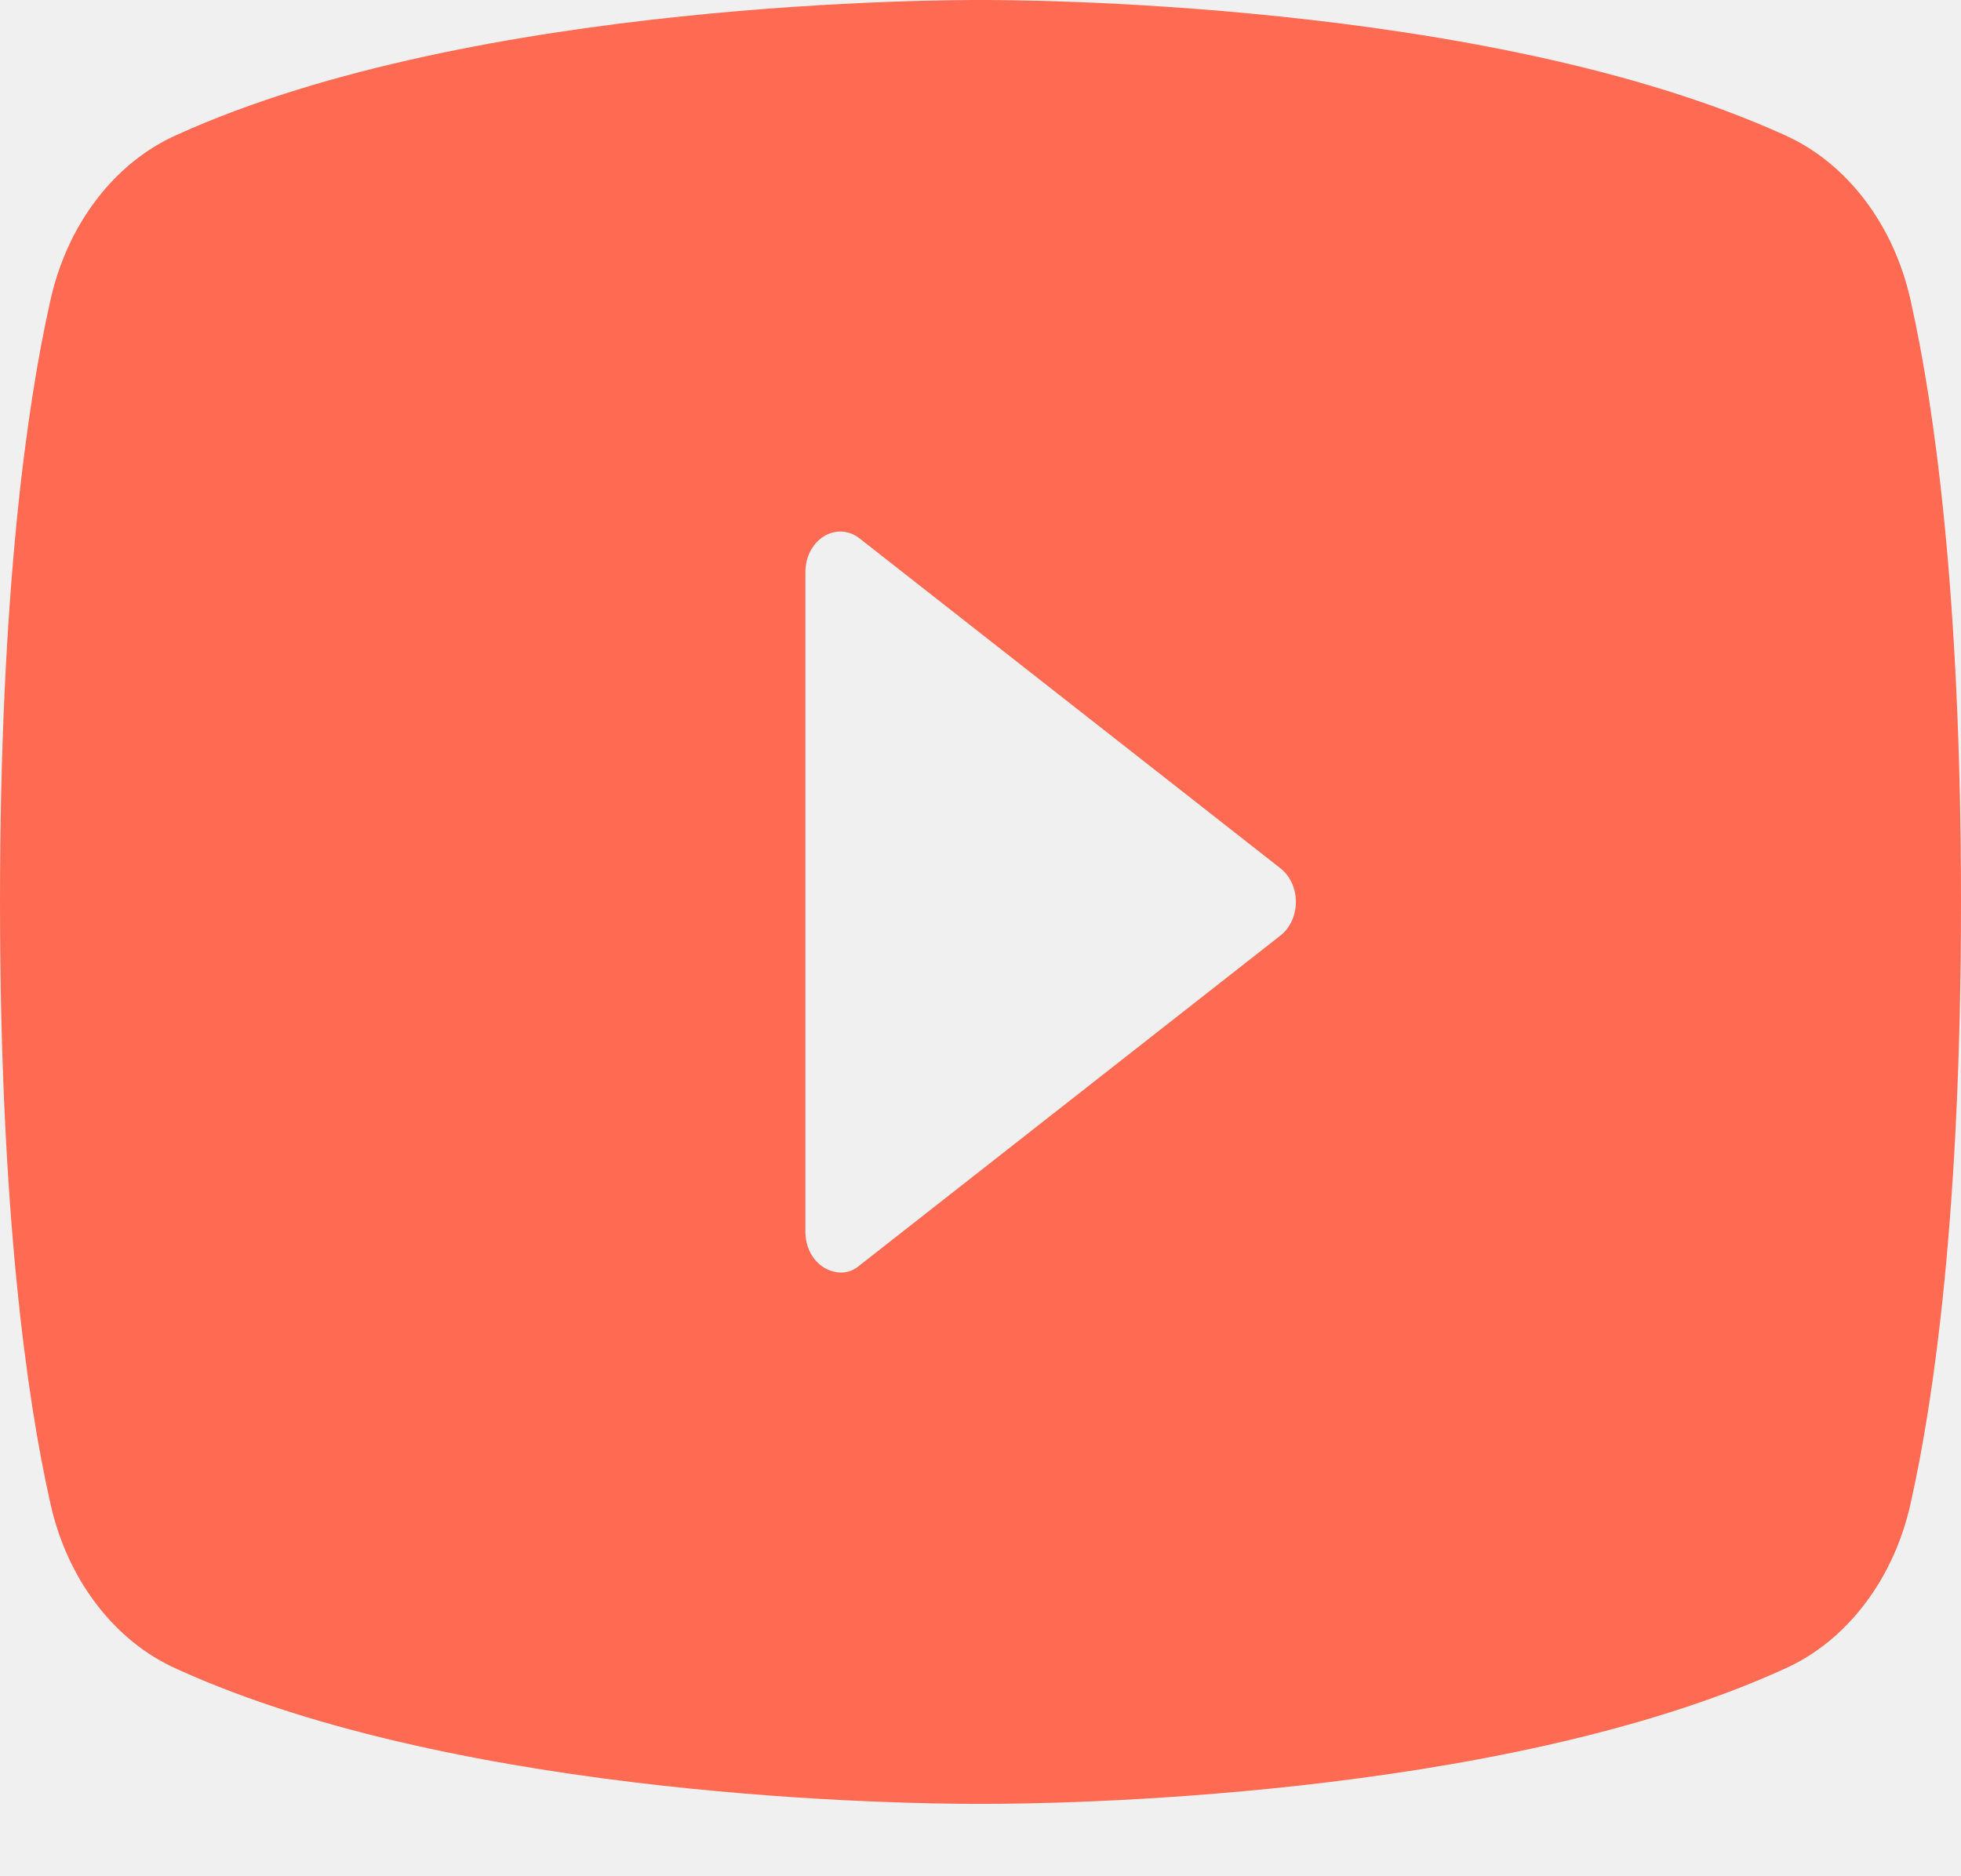
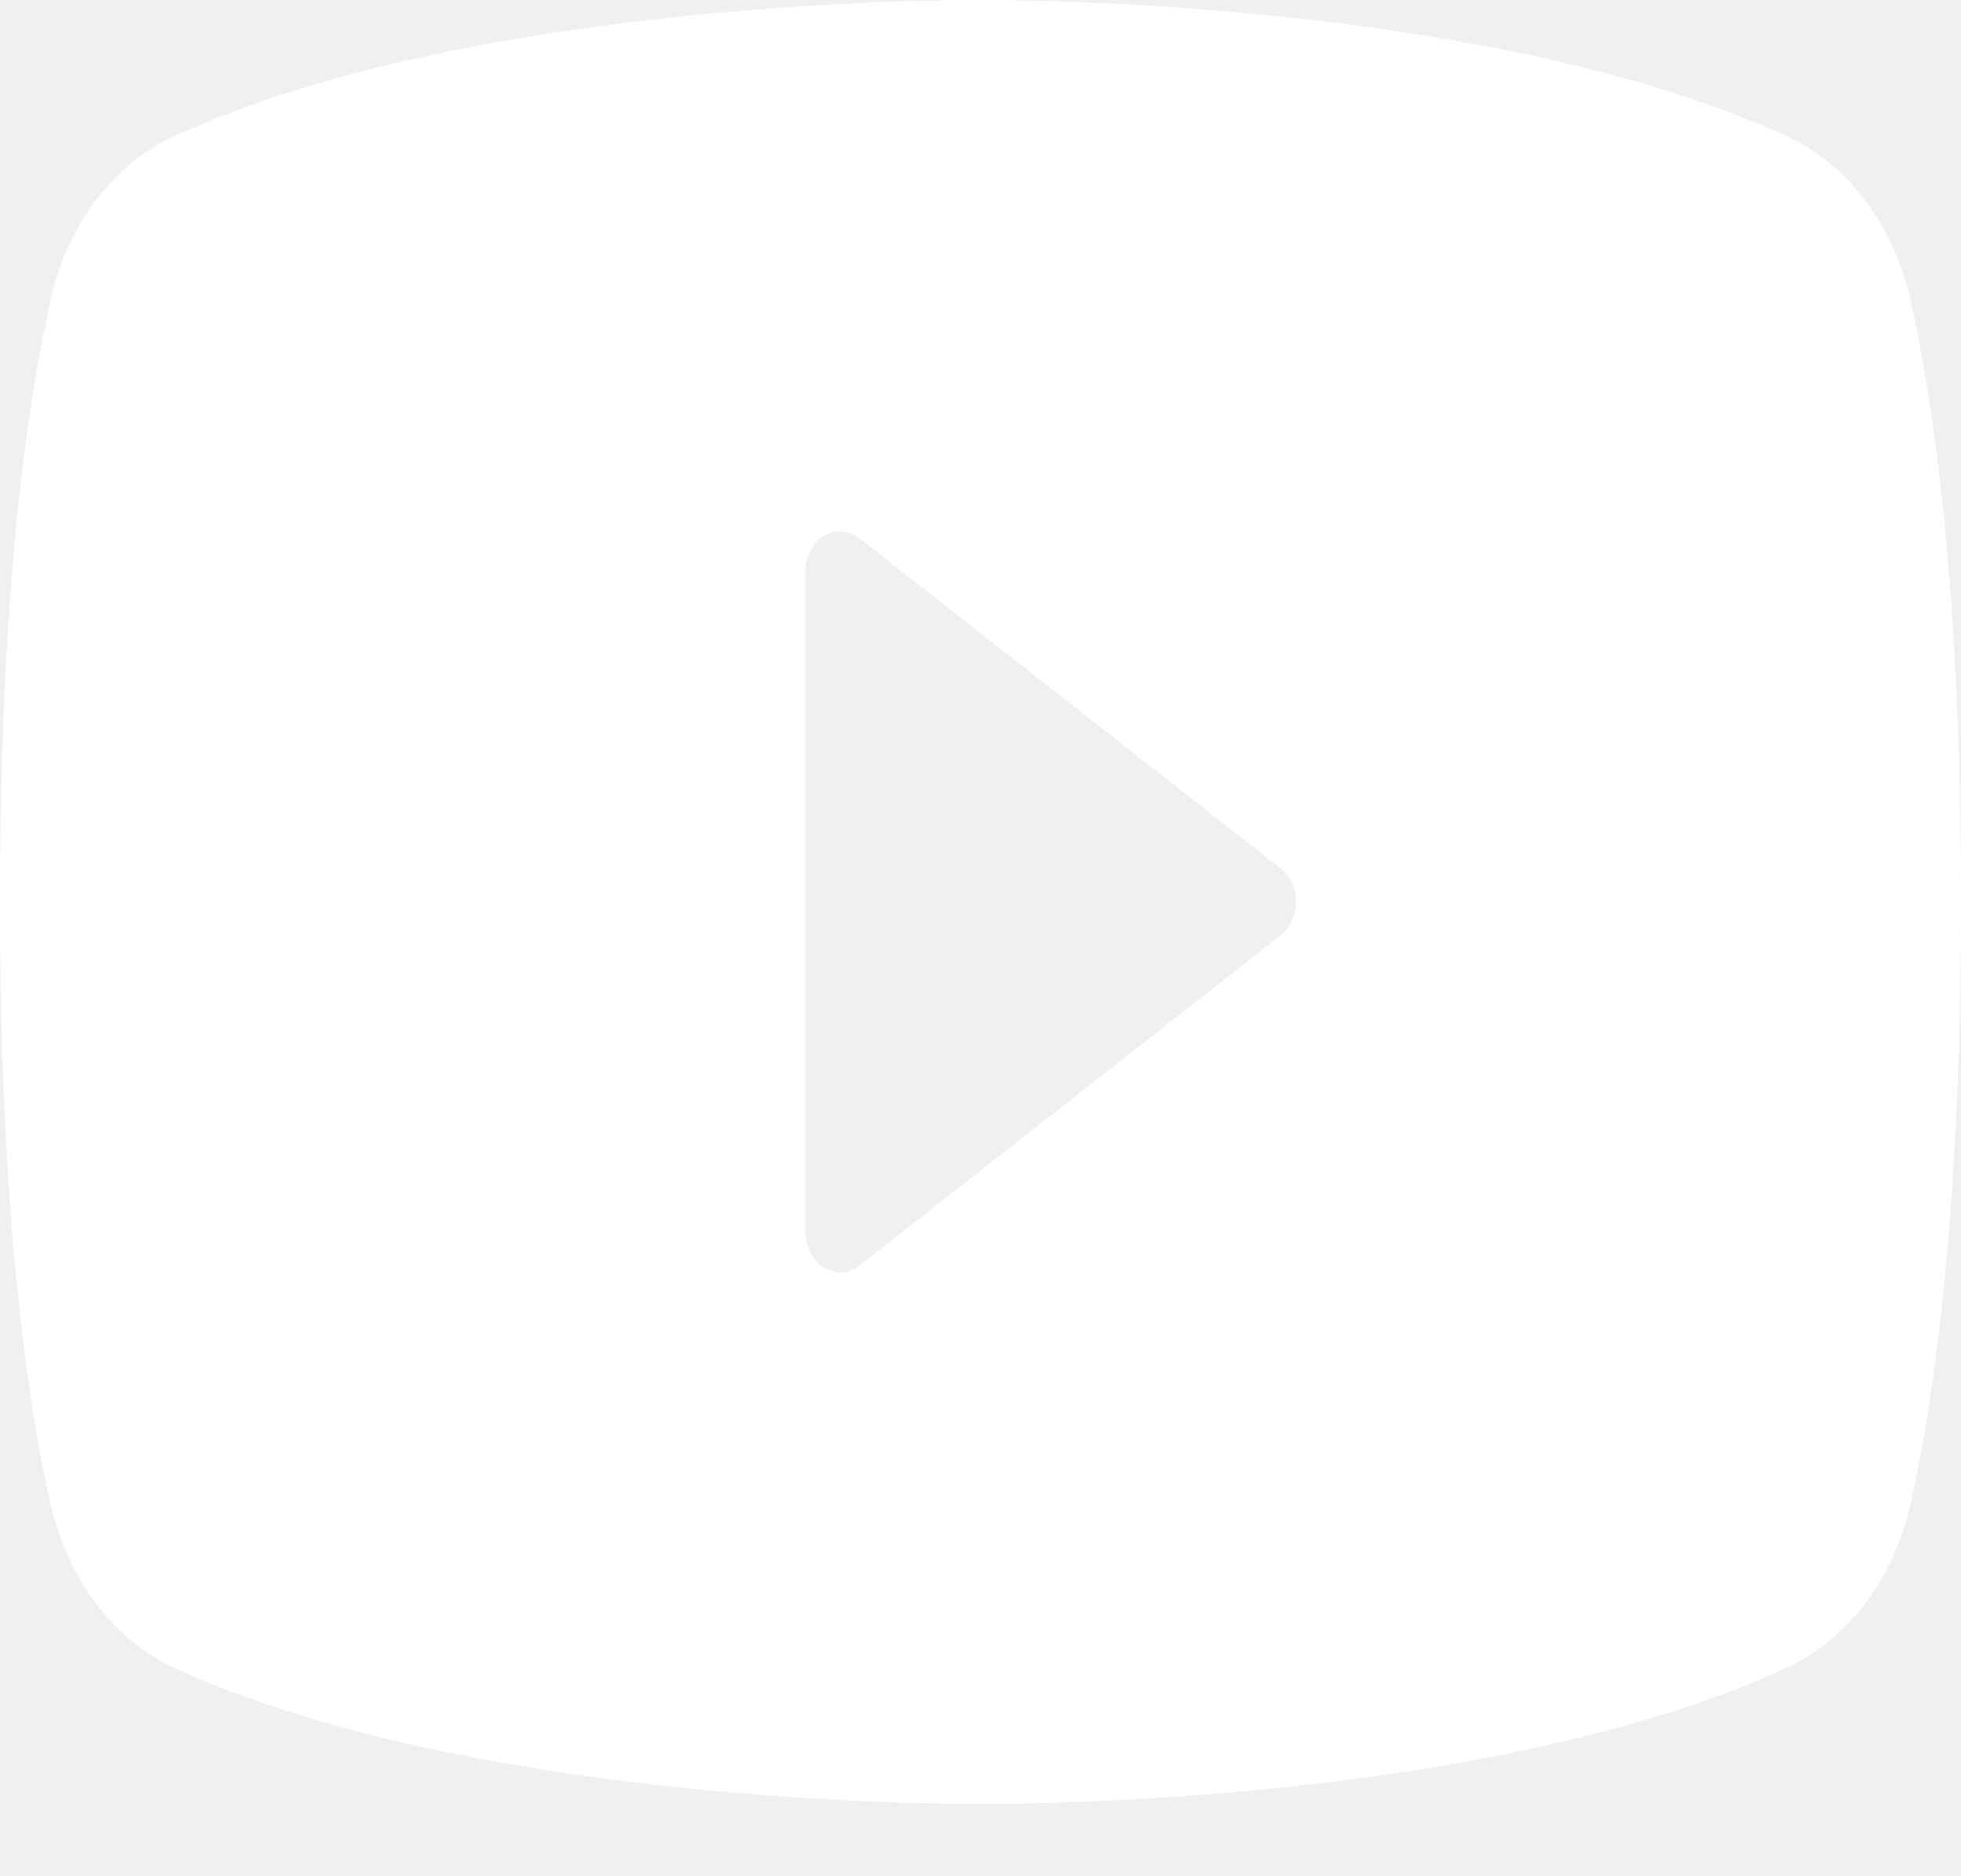
<svg xmlns="http://www.w3.org/2000/svg" width="23" height="22" viewBox="0 0 23 22" fill="none">
-   <path d="M22.415 3.551C22.32 3.106 22.136 2.694 21.876 2.351C21.617 2.008 21.291 1.744 20.926 1.582C17.414 -0.012 11.808 2.6906e-06 11.5 2.6906e-06C11.192 2.6906e-06 5.586 -0.012 2.074 1.582C1.709 1.744 1.383 2.008 1.124 2.351C0.864 2.694 0.68 3.106 0.585 3.551C0.318 4.747 0 6.945 0 10.58C0 14.215 0.318 16.413 0.585 17.609C0.68 18.055 0.864 18.466 1.124 18.809C1.383 19.152 1.709 19.416 2.074 19.578C5.442 21.112 10.72 21.16 11.428 21.16H11.572C12.28 21.16 17.558 21.112 20.926 19.578C21.291 19.416 21.617 19.152 21.876 18.809C22.136 18.466 22.32 18.055 22.415 17.609C22.682 16.413 23 14.215 23 10.58C23 6.945 22.682 4.747 22.415 3.551ZM15.012 10.979L10.083 14.843C10.018 14.9 9.938 14.93 9.857 14.928C9.789 14.925 9.723 14.904 9.662 14.868C9.596 14.827 9.542 14.767 9.503 14.692C9.465 14.617 9.446 14.532 9.446 14.445V6.715C9.446 6.628 9.465 6.543 9.503 6.468C9.542 6.393 9.596 6.333 9.662 6.292C9.728 6.251 9.801 6.232 9.875 6.236C9.95 6.24 10.021 6.268 10.083 6.317L15.012 10.181C15.069 10.224 15.116 10.283 15.149 10.352C15.181 10.422 15.199 10.5 15.199 10.58C15.199 10.66 15.181 10.738 15.149 10.808C15.116 10.877 15.069 10.936 15.012 10.979Z" fill="#FE6B52" />
+   <path d="M22.415 3.551C22.32 3.106 22.136 2.694 21.876 2.351C21.617 2.008 21.291 1.744 20.926 1.582C17.414 -0.012 11.808 2.6906e-06 11.5 2.6906e-06C11.192 2.6906e-06 5.586 -0.012 2.074 1.582C1.709 1.744 1.383 2.008 1.124 2.351C0.864 2.694 0.68 3.106 0.585 3.551C0.318 4.747 0 6.945 0 10.58C0 14.215 0.318 16.413 0.585 17.609C0.68 18.055 0.864 18.466 1.124 18.809C1.383 19.152 1.709 19.416 2.074 19.578C5.442 21.112 10.72 21.16 11.428 21.16H11.572C12.28 21.16 17.558 21.112 20.926 19.578C21.291 19.416 21.617 19.152 21.876 18.809C22.136 18.466 22.32 18.055 22.415 17.609C22.682 16.413 23 14.215 23 10.58C23 6.945 22.682 4.747 22.415 3.551ZM15.012 10.979L10.083 14.843C10.018 14.9 9.938 14.93 9.857 14.928C9.789 14.925 9.723 14.904 9.662 14.868C9.596 14.827 9.542 14.767 9.503 14.692C9.465 14.617 9.446 14.532 9.446 14.445V6.715C9.446 6.628 9.465 6.543 9.503 6.468C9.542 6.393 9.596 6.333 9.662 6.292C9.728 6.251 9.801 6.232 9.875 6.236C9.95 6.24 10.021 6.268 10.083 6.317L15.012 10.181C15.069 10.224 15.116 10.283 15.149 10.352C15.181 10.422 15.199 10.5 15.199 10.58C15.199 10.66 15.181 10.738 15.149 10.808C15.116 10.877 15.069 10.936 15.012 10.979Z" fill="white" />
</svg>
